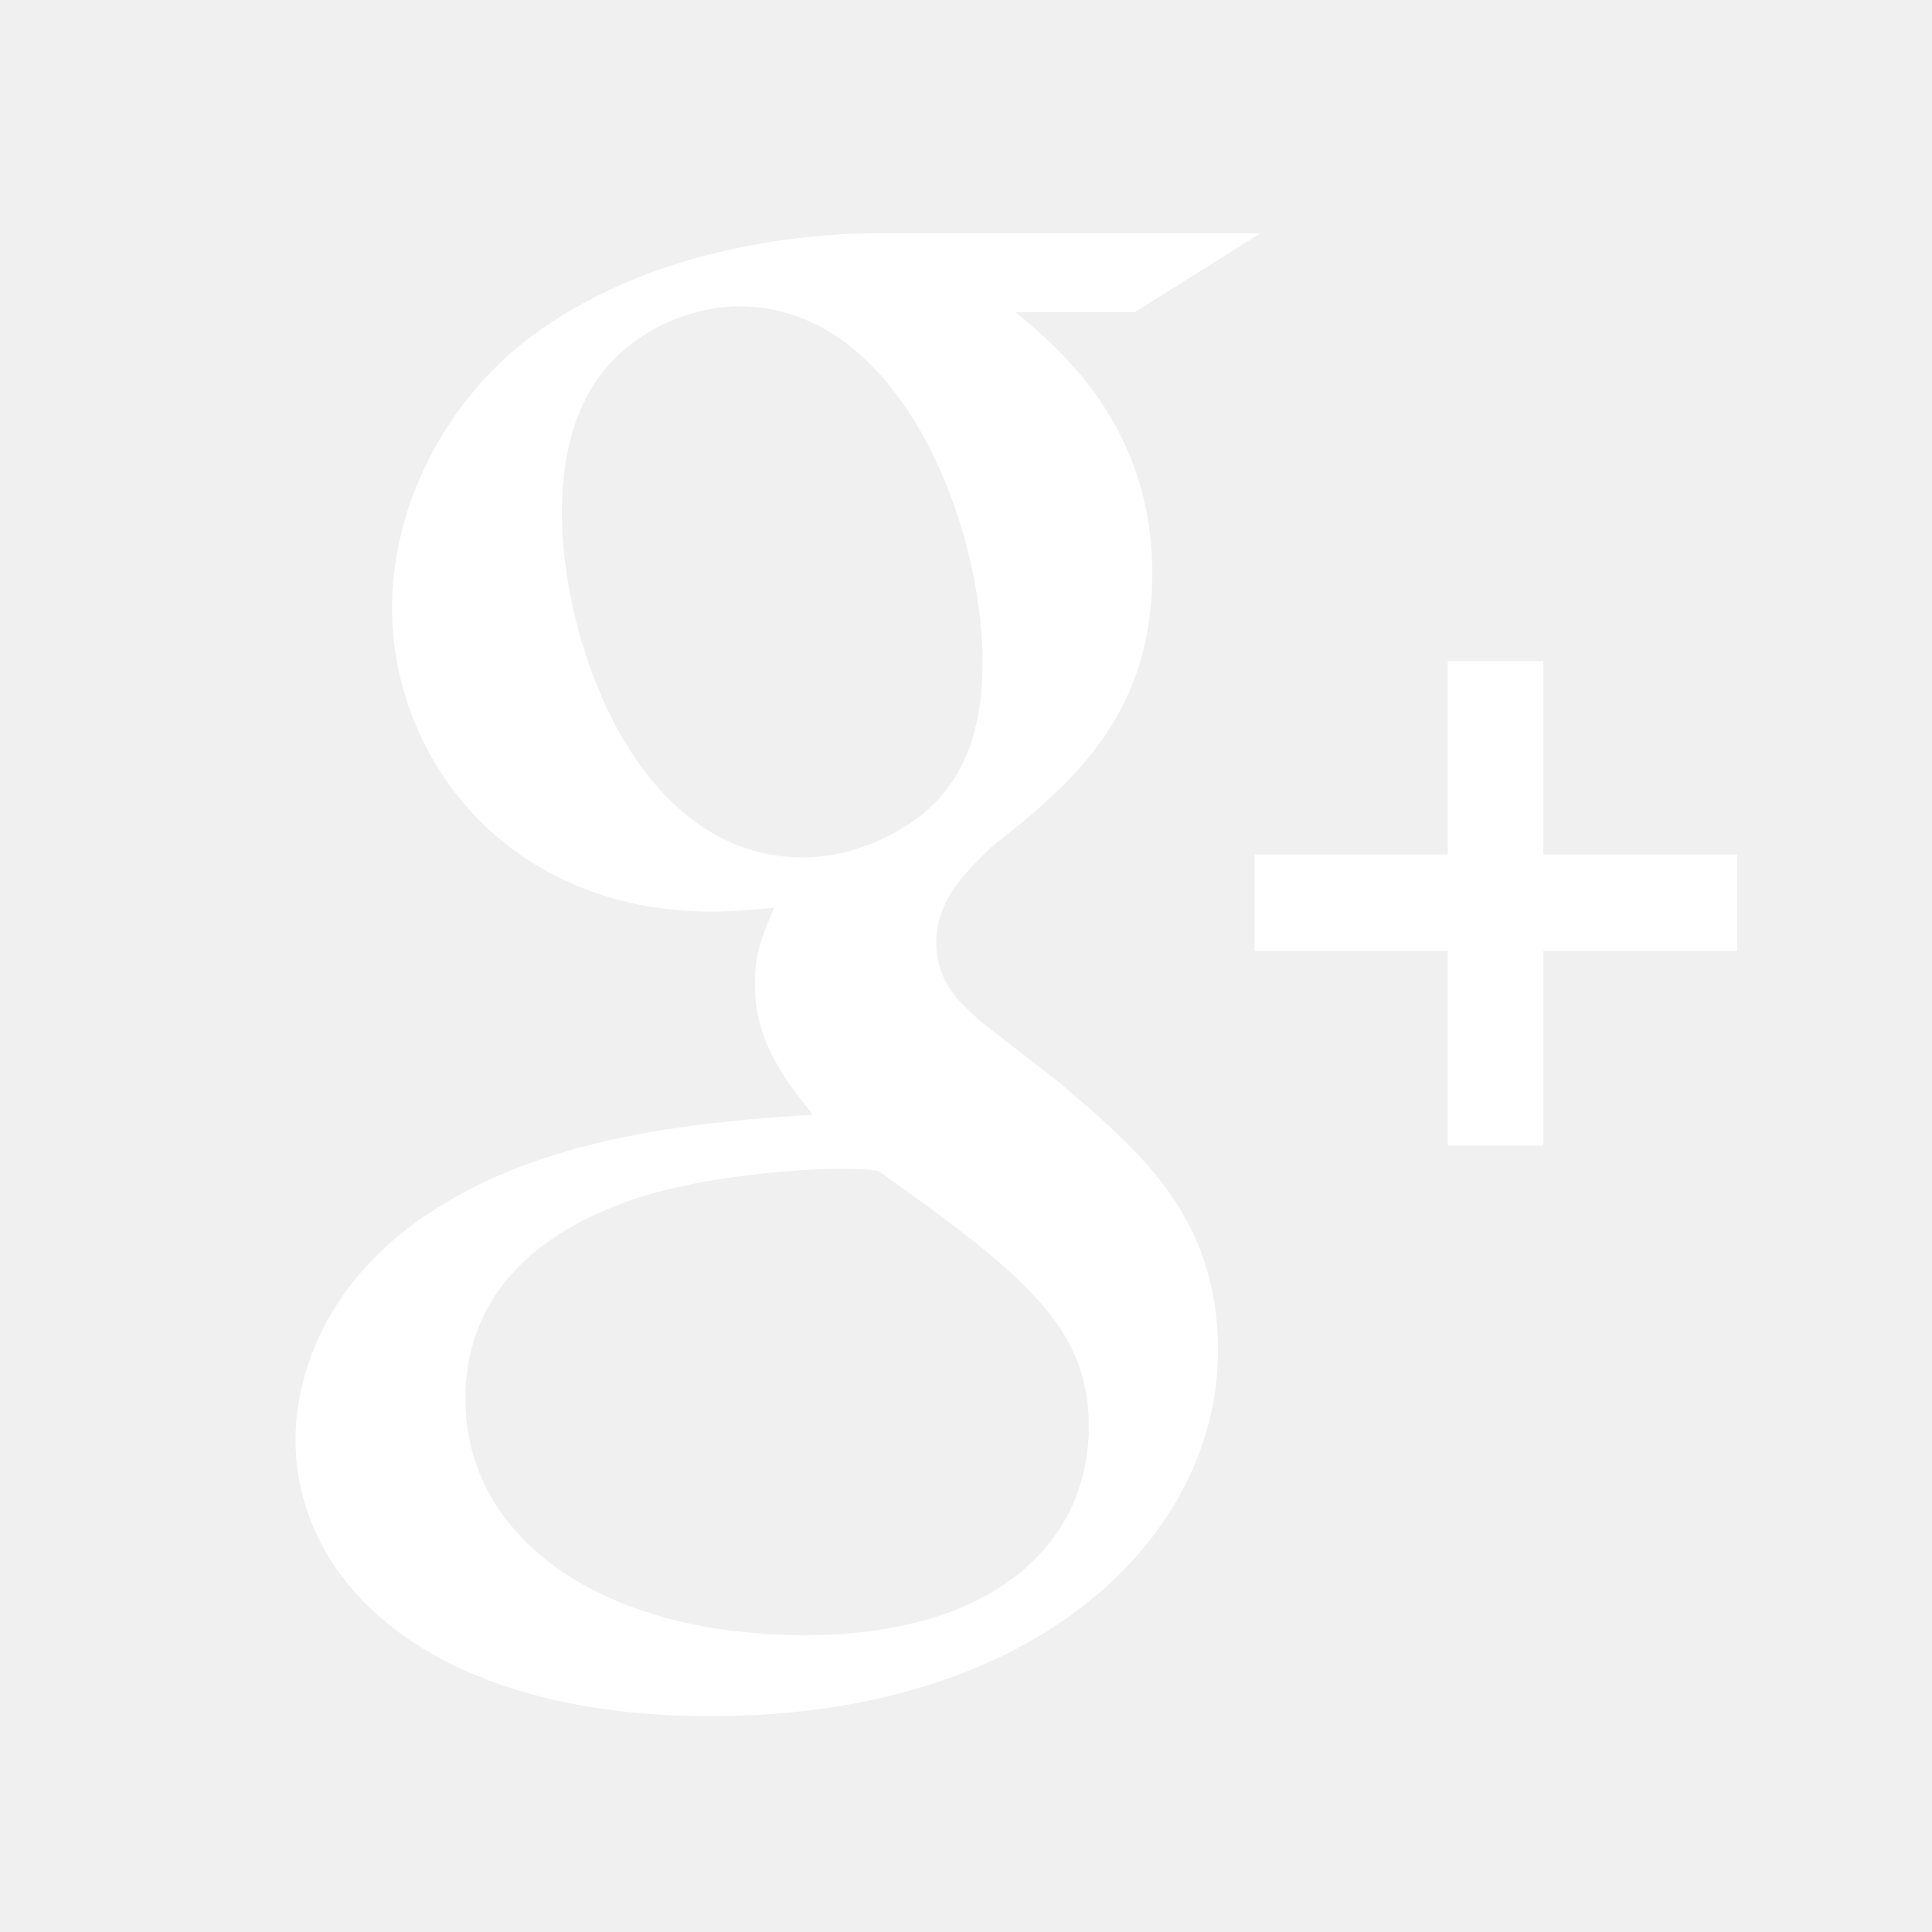
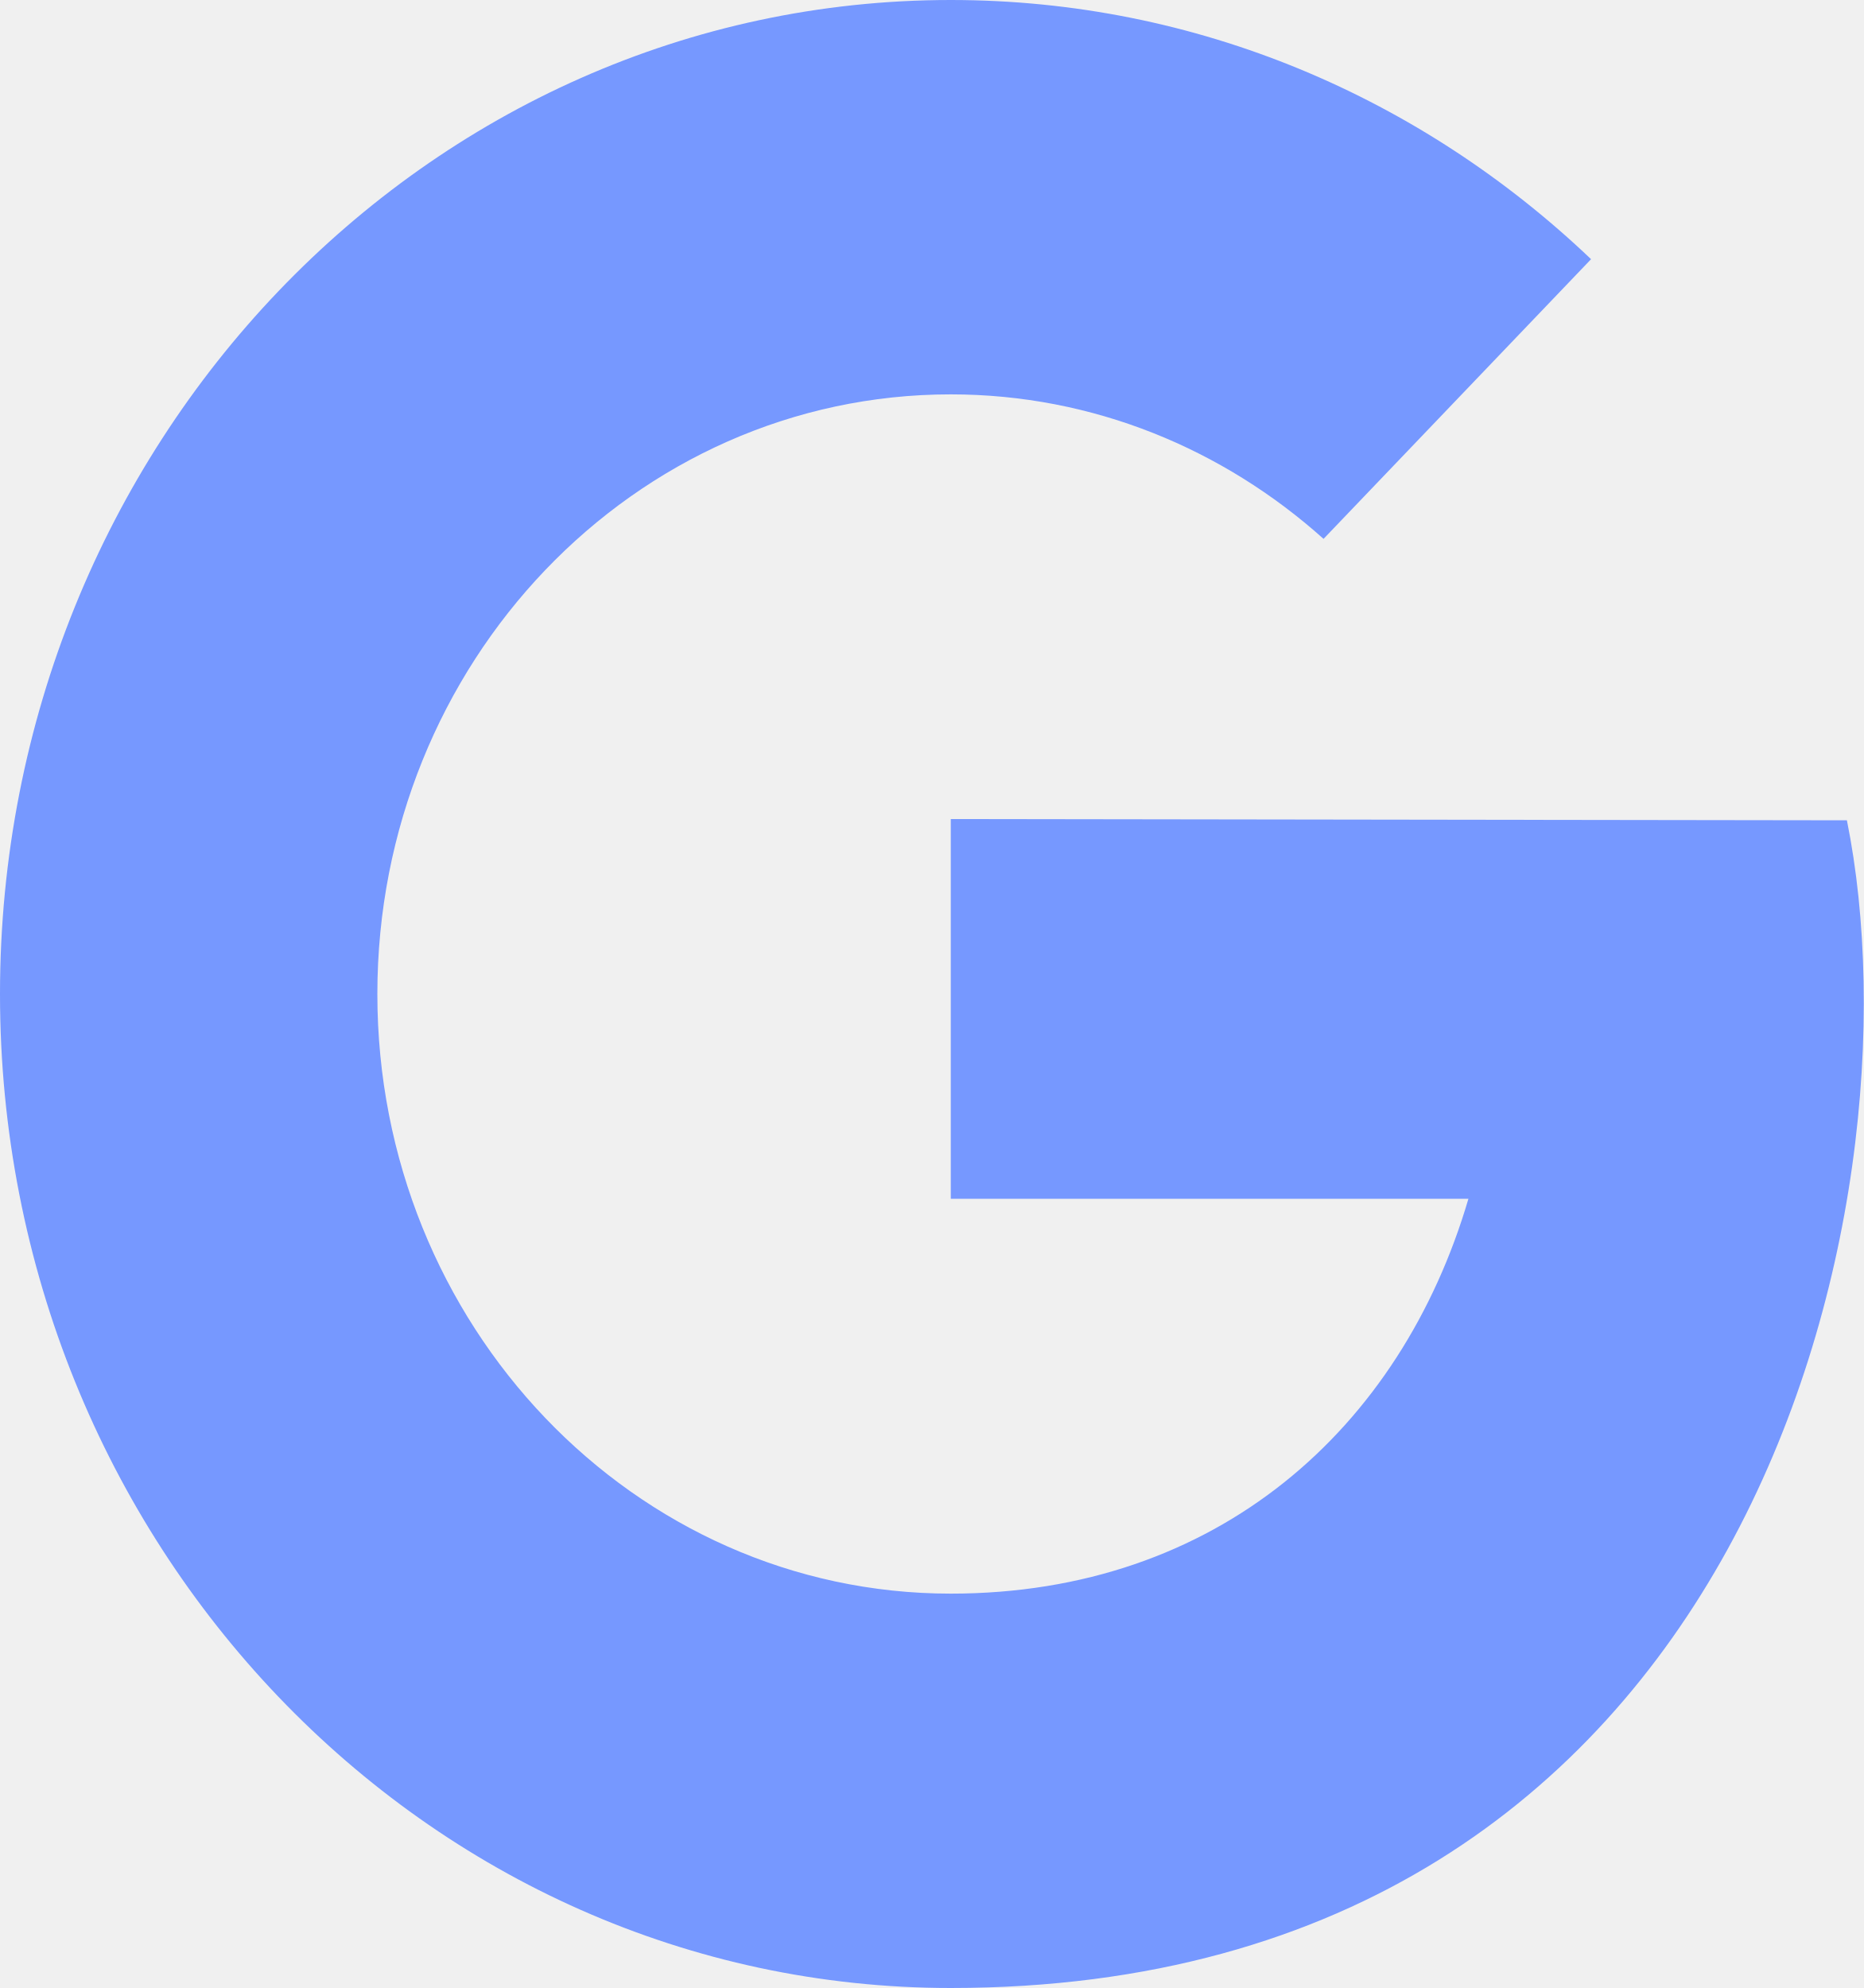
- <svg xmlns="http://www.w3.org/2000/svg" version="1.1" id="Layer_1" x="0px" y="0px" width="35px" height="35px" viewBox="10 10 110.658 110.646" enable-background="new 0 0 134.658 131.646" xml:space="preserve">
-   <g>
-     <g>
-       <path fill="#FFFFFF" d="M70.479,71.845l-3.983-3.093c-1.213-1.006-2.872-2.334-2.872-4.765c0-2.441,1.659-3.993,3.099-5.43    c4.64-3.652,9.276-7.539,9.276-15.73c0-8.423-5.3-12.854-7.84-14.956h6.849l7.189-4.517H60.418    c-5.976,0-14.588,1.414-20.893,6.619c-4.752,4.1-7.07,9.753-7.07,14.842c0,8.639,6.633,17.396,18.346,17.396    c1.106,0,2.316-0.109,3.534-0.222c-0.547,1.331-1.1,2.439-1.1,4.32c0,3.431,1.763,5.535,3.317,7.528    c-4.977,0.342-14.268,0.893-21.117,5.103c-6.523,3.879-8.508,9.525-8.508,13.51c0,8.202,7.731,15.842,23.762,15.842    c19.01,0,29.074-10.519,29.074-20.932C79.764,79.709,75.344,75.943,70.479,71.845z M56,59.107    c-9.51,0-13.818-12.294-13.818-19.712c0-2.888,0.547-5.87,2.428-8.199c1.773-2.218,4.861-3.657,7.744-3.657    c9.168,0,13.923,12.404,13.923,20.382c0,1.996-0.22,5.533-2.762,8.09C61.737,57.785,58.762,59.107,56,59.107z M56.109,103.65    c-11.826,0-19.452-5.657-19.452-13.523c0-7.864,7.071-10.524,9.504-11.405c4.64-1.561,10.611-1.779,11.607-1.779    c1.105,0,1.658,0,2.538,0.111c8.407,5.983,12.056,8.965,12.056,14.629C72.362,98.542,66.723,103.65,56.109,103.65z" />
-       <polygon fill="#FFFFFF" points="98.393,58.938 98.393,47.863 92.923,47.863 92.923,58.938 81.866,58.938 81.866,64.469    92.923,64.469 92.923,75.612 98.393,75.612 98.393,64.469 109.506,64.469 109.506,58.938   " />
-     </g>
-   </g>
+ <svg xmlns="http://www.w3.org/2000/svg" width="15" height="16" viewBox="0 0 15 16">
+   <path fill="#7698FF" fill-rule="nonzero" d="M7.652 6.591v3.057h4.166c-.544 1.852-2.025 3.178-4.166 3.178-2.549 0-4.615-2.161-4.615-4.826 0-2.665 2.066-4.826 4.615-4.826 1.146 0 2.193.44 3 1.163l2.153-2.251C11.445.79 9.637 0 7.652 0 3.426 0 0 3.582 0 8s3.426 8 7.652 8c6.424 0 7.842-6.28 7.212-9.398l-7.212-.01z" />
</svg>
